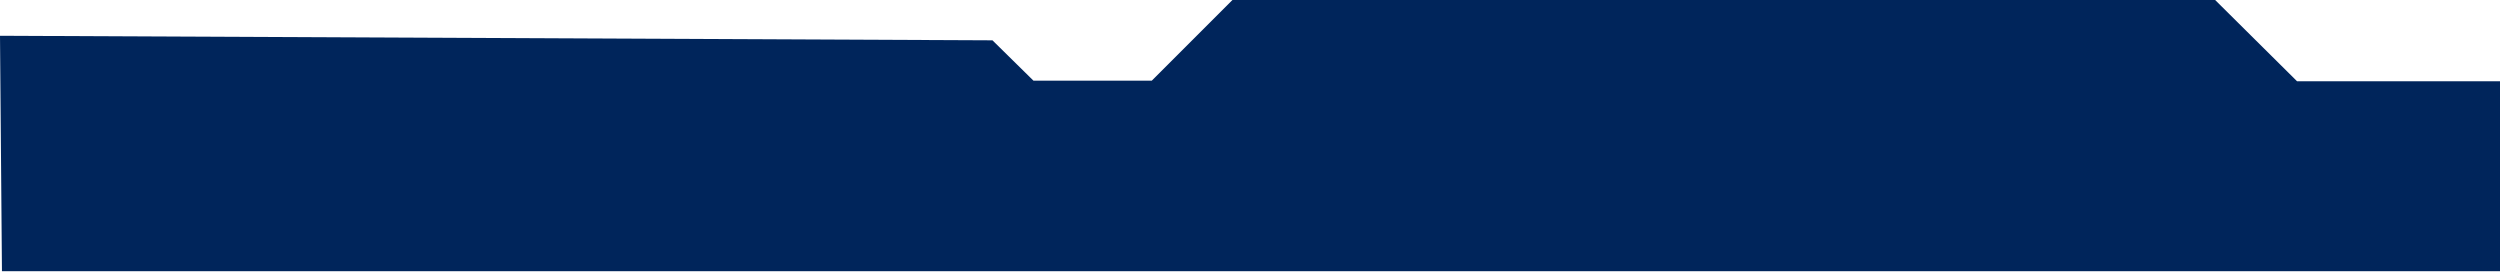
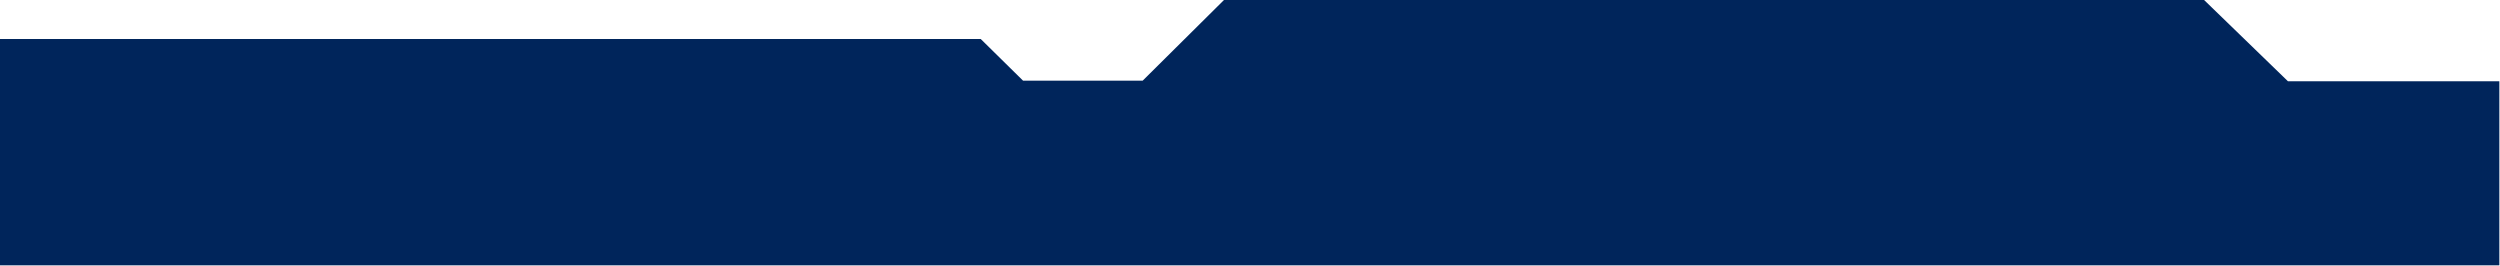
- <svg xmlns="http://www.w3.org/2000/svg" width="1922" height="209" viewBox="0 0 1922 209" fill="none">
-   <path d="M763 31L0 27.5L1.5 208.5H1922V62.5H1766L1703 0H1227H947.5L885.5 62H794.5L763 31Z" fill="#00255B" />
+ <svg xmlns="http://www.w3.org/2000/svg" width="1922" height="204" viewBox="0 0 1922 204" fill="none">
+   <path d="M754 30H0V204H1921.5V62.5H1759L1694.5 0H1225.5H941L878.5 62H786.5L754 30Z" fill="#00255B" />
</svg>
